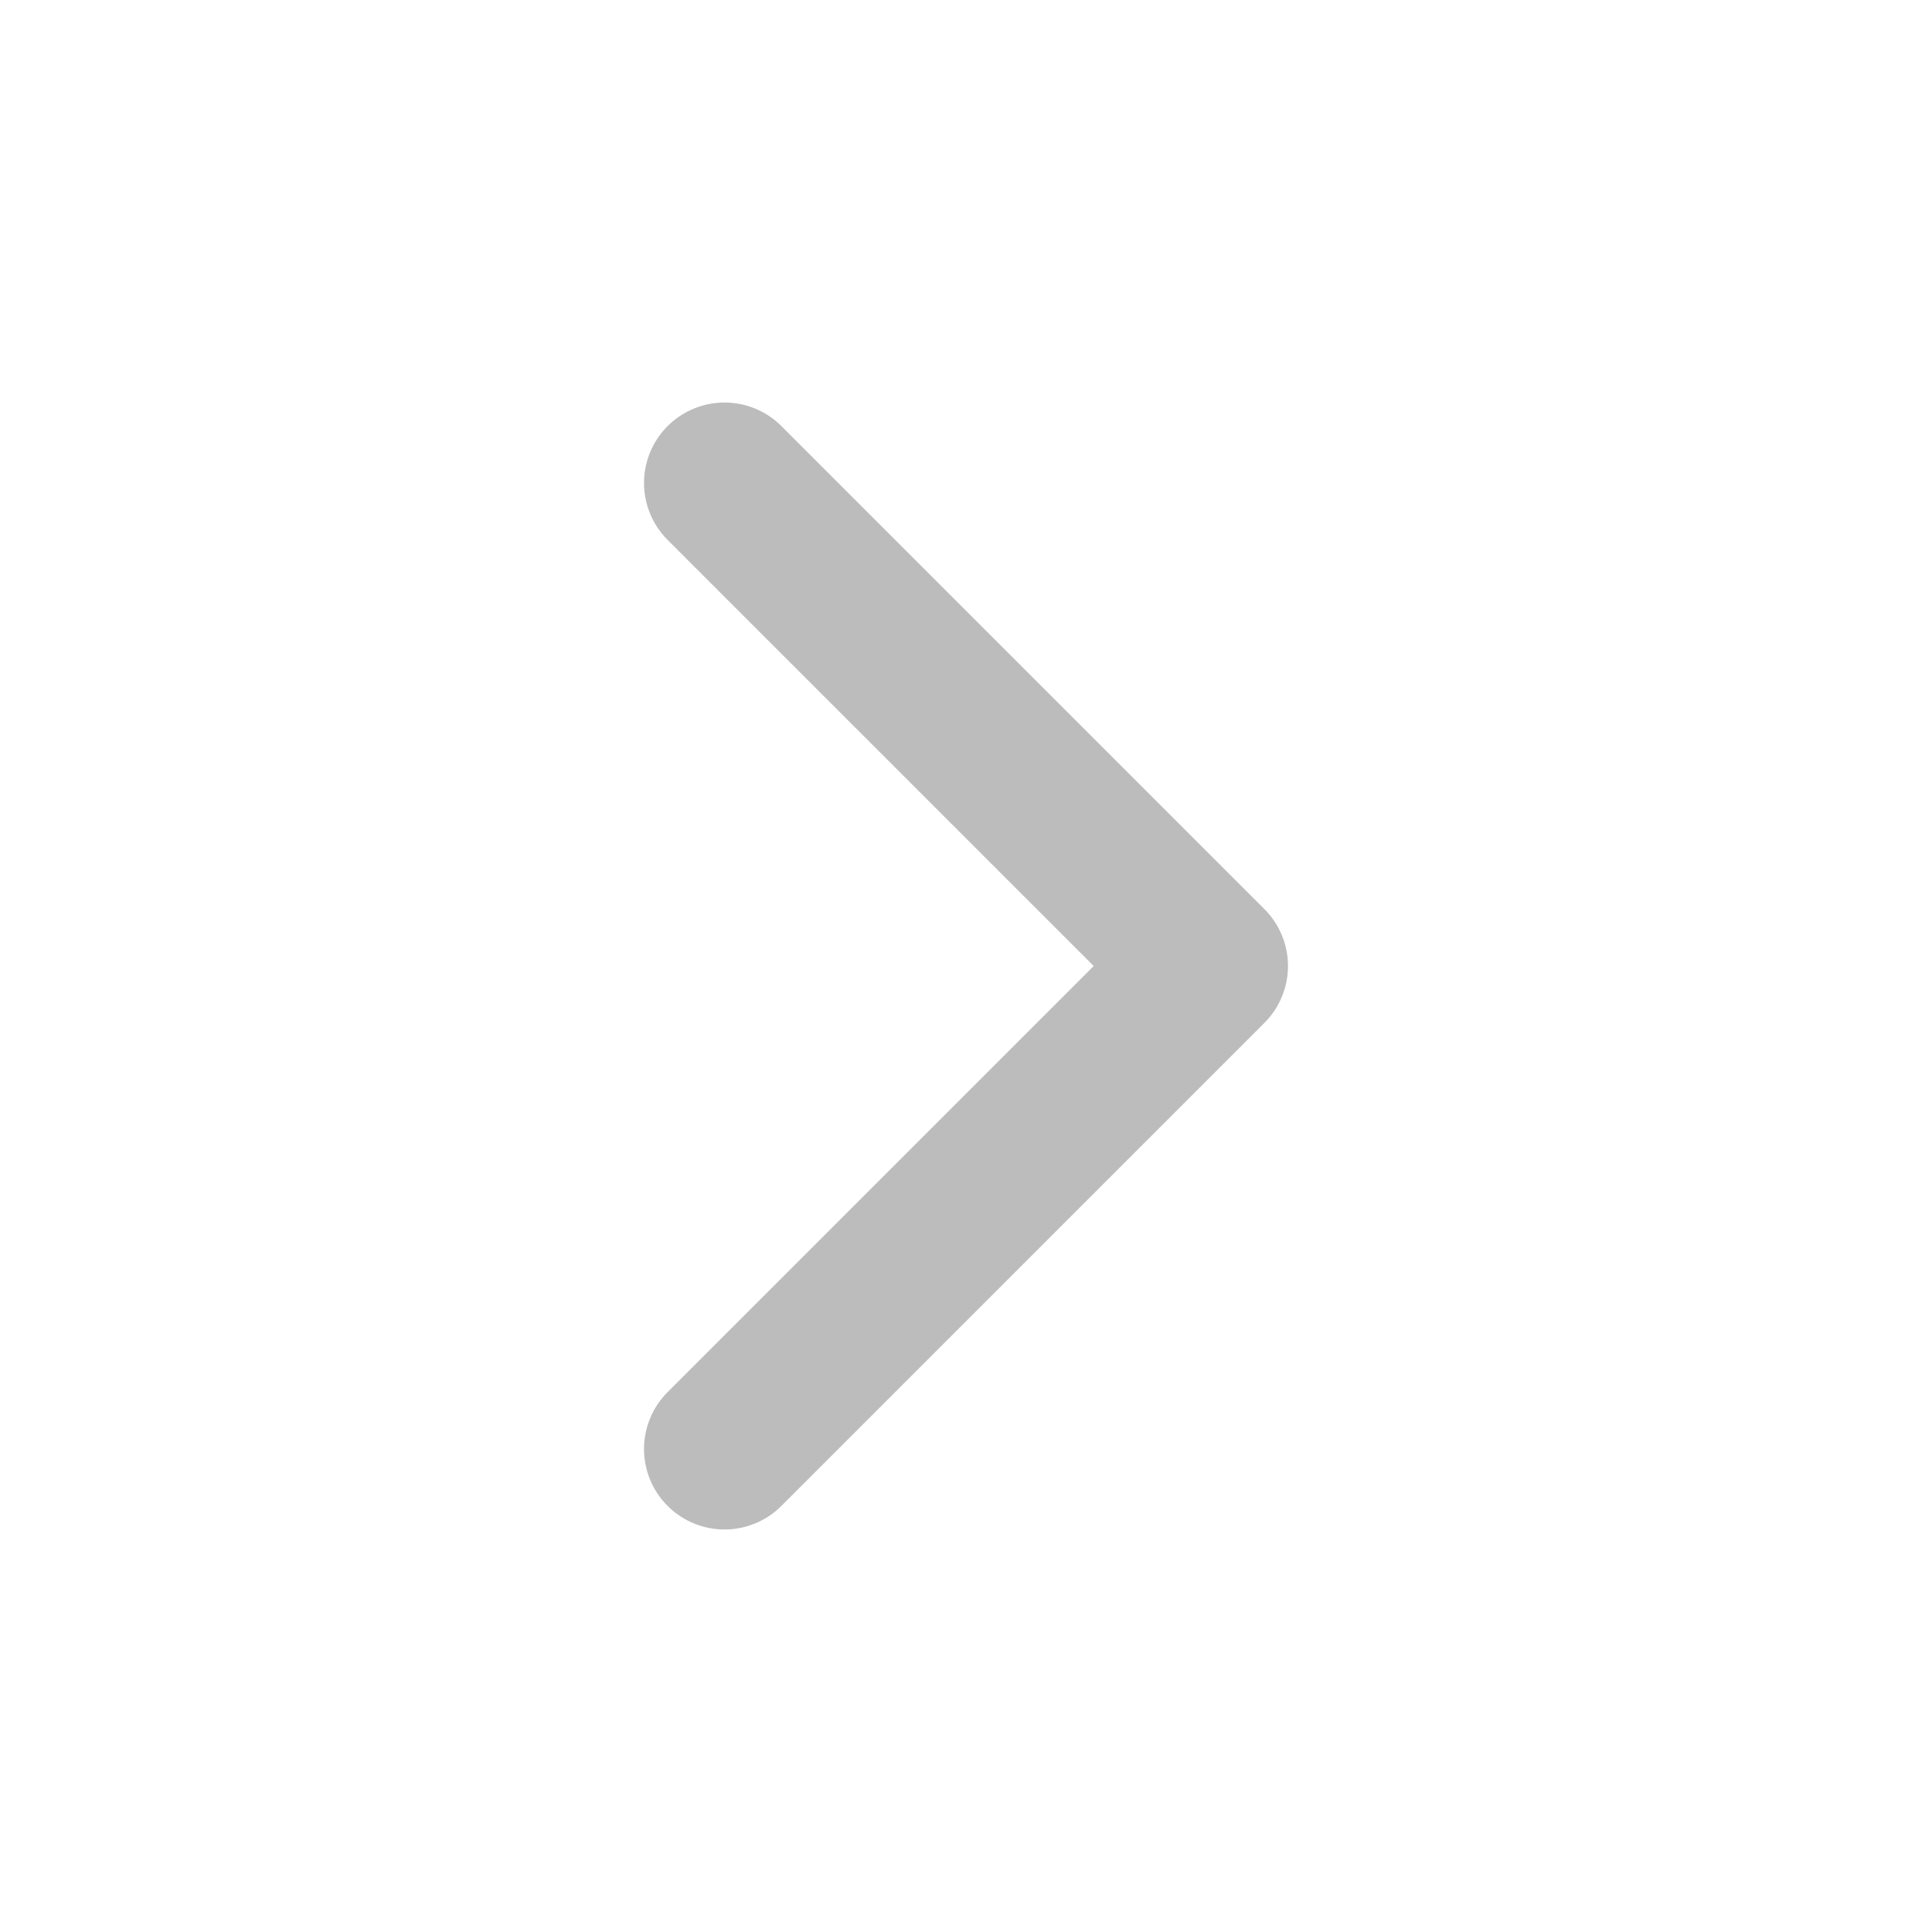
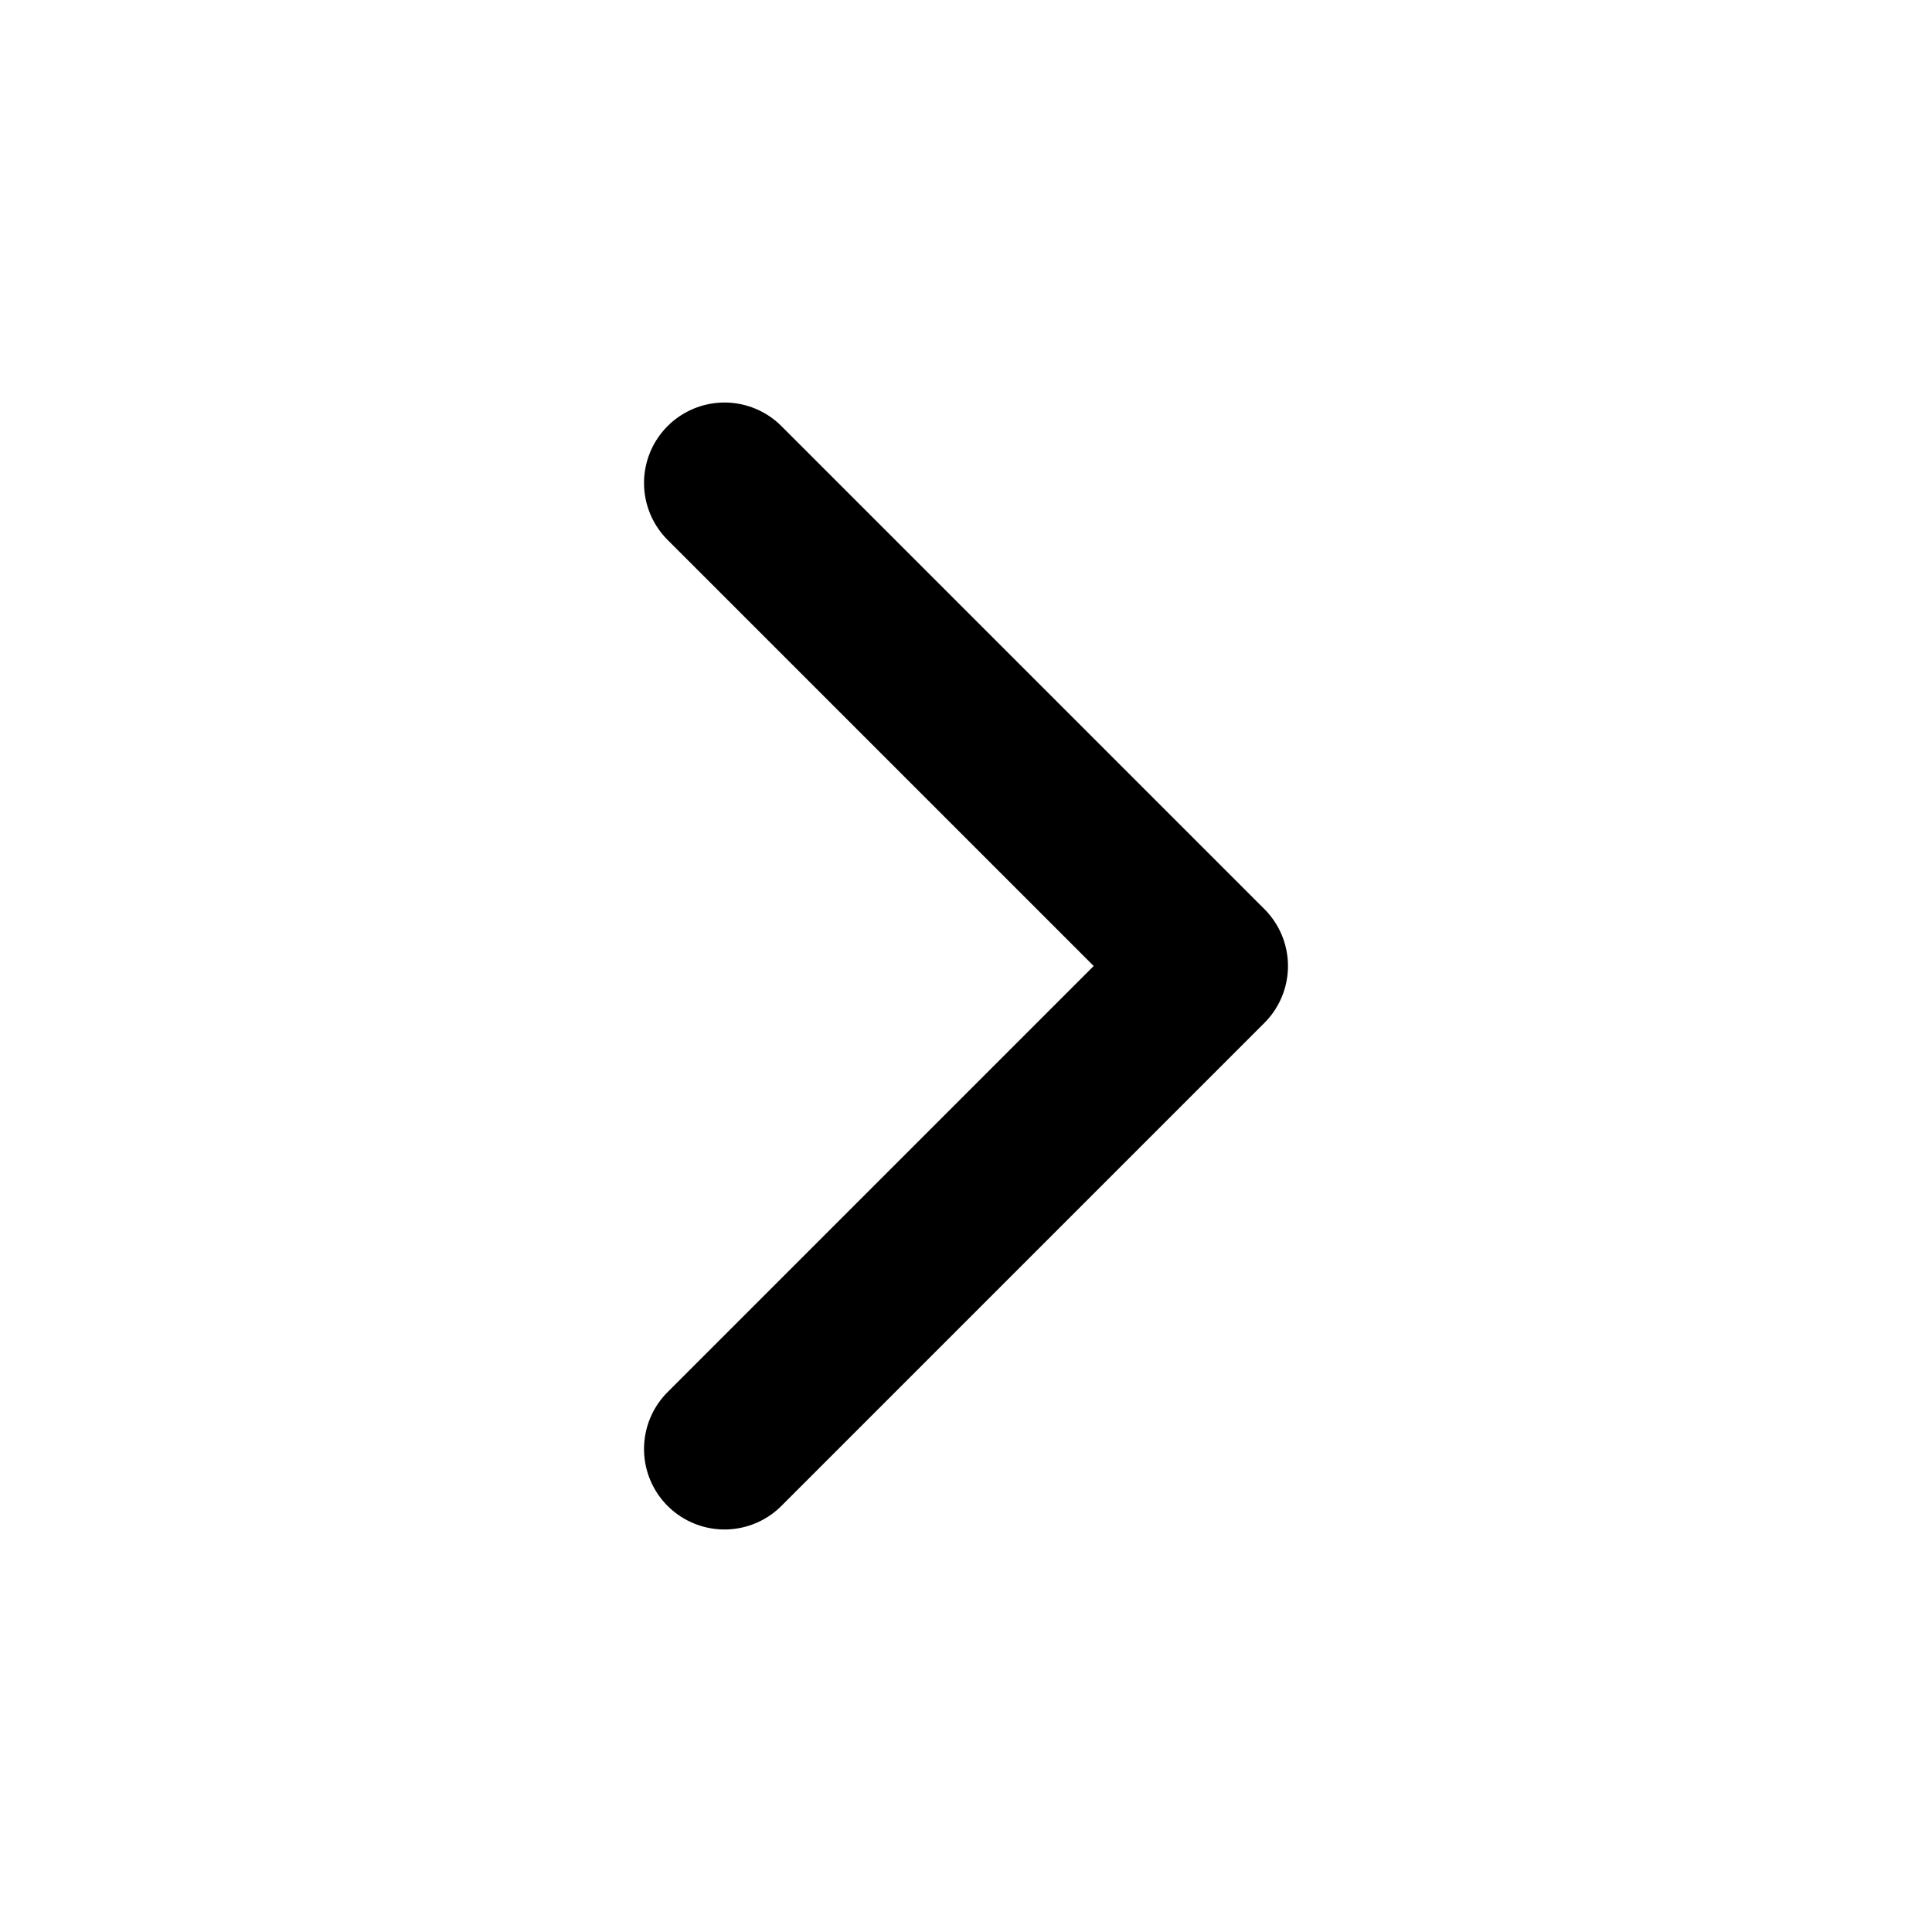
<svg xmlns="http://www.w3.org/2000/svg" width="16" height="16" viewBox="0 0 16 16" fill="none">
-   <path d="M6 12L10 8L6 4" stroke-width="1.333" stroke-linecap="round" stroke-linejoin="round" stroke="#BCBCBC" />
+   <path d="M6 12L10 8L6 4" stroke-width="1.333" stroke-linecap="round" stroke-linejoin="round" stroke="currentColor" />
</svg>
